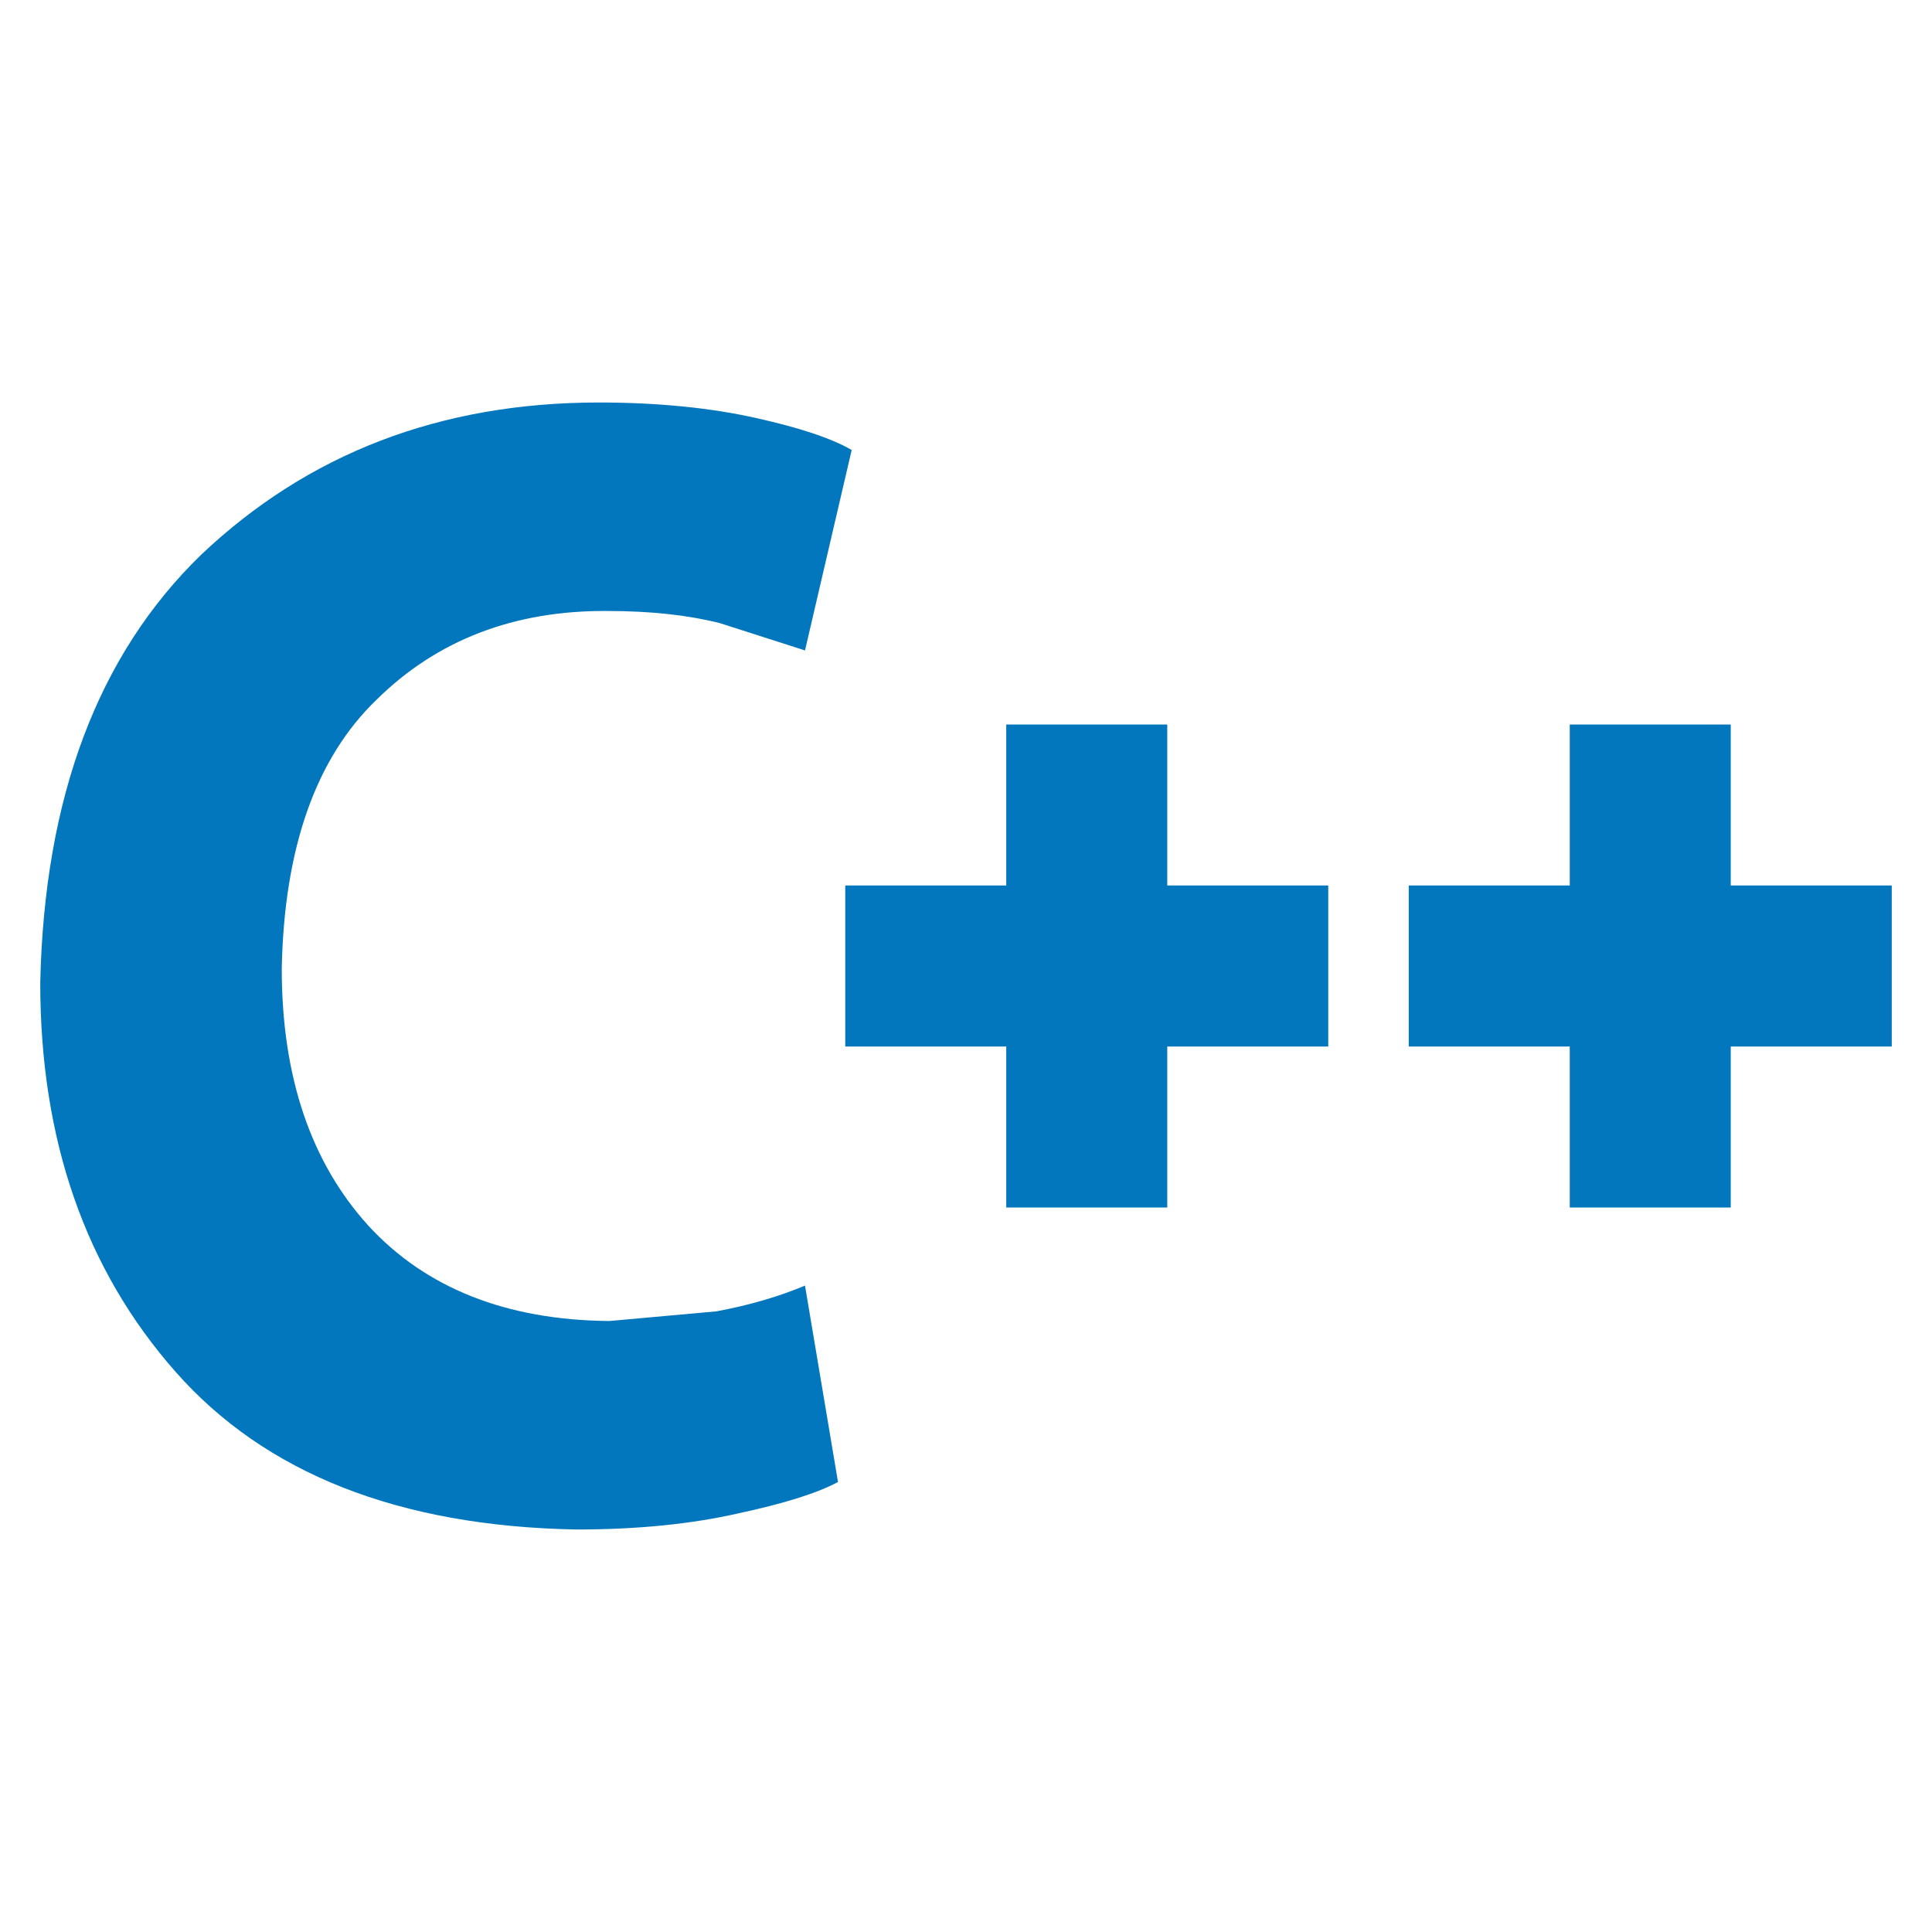
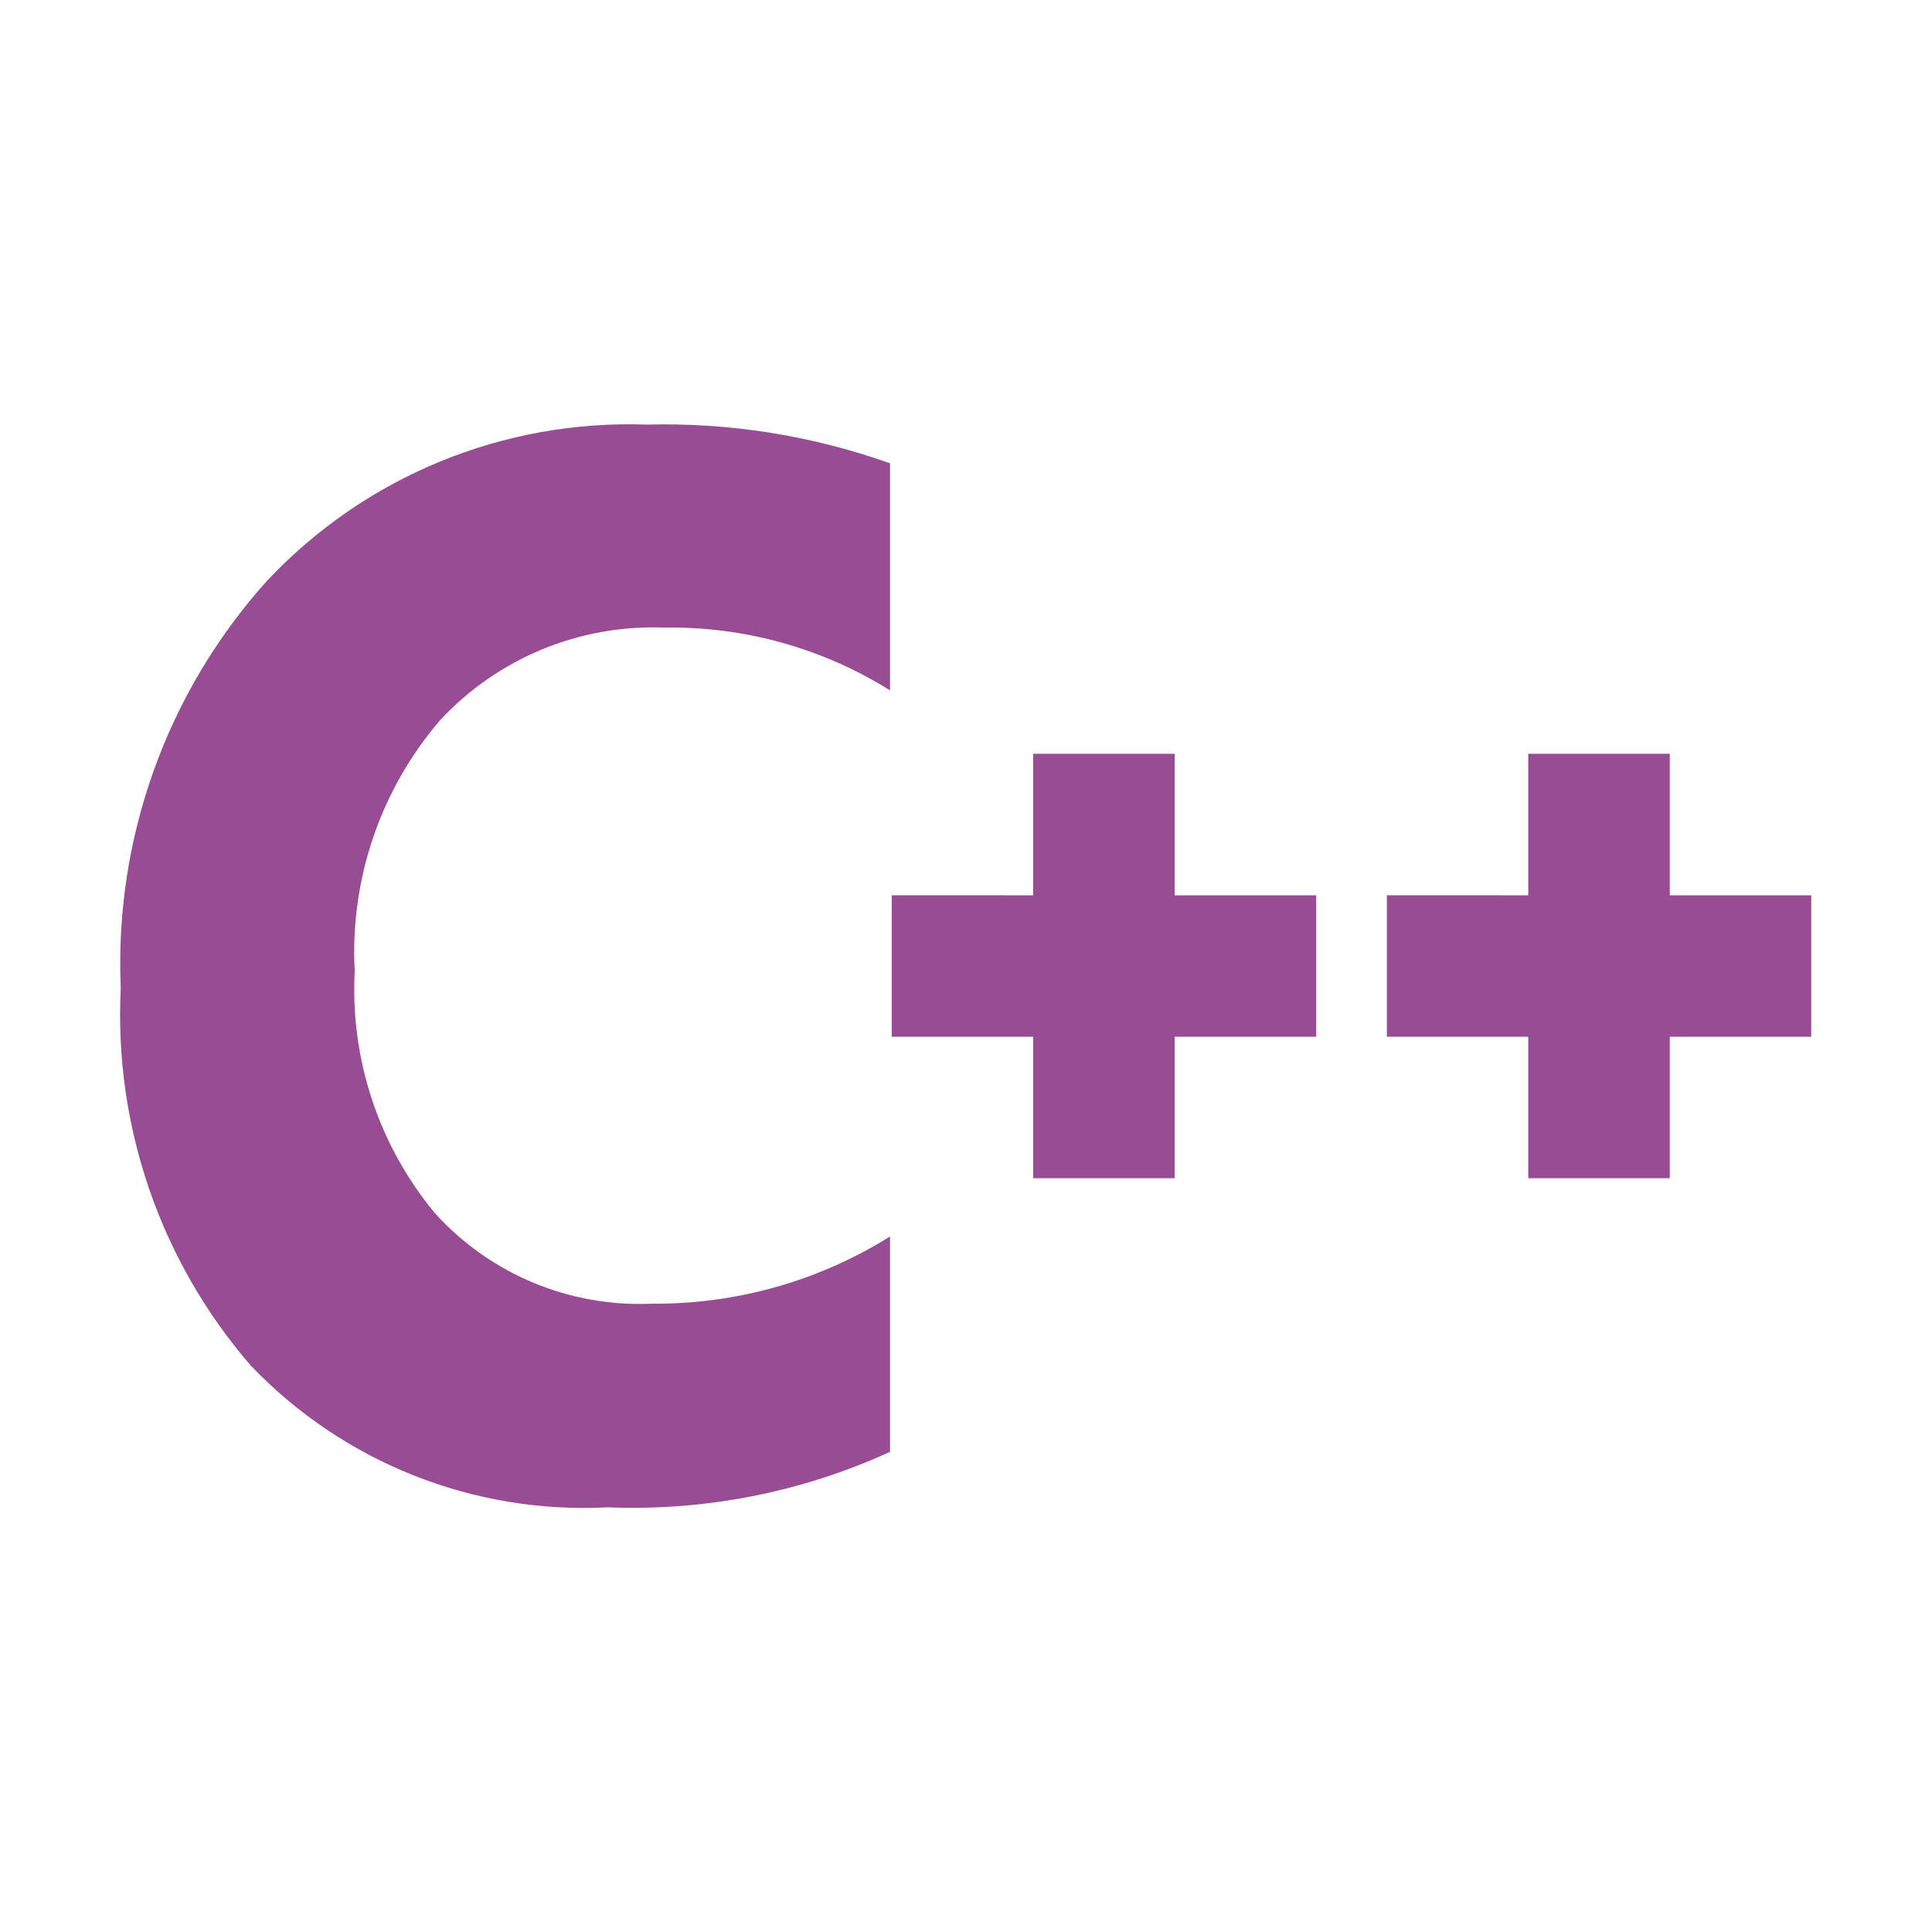
- <svg xmlns="http://www.w3.org/2000/svg" viewBox="0 0 24 24">
-   <path d="m10 15.97.41 2.44c-.26.14-.68.27-1.24.39-.57.13-1.24.2-2.01.2-2.21-.04-3.87-.7-4.98-1.96C1.06 15.77.5 14.16.5 12.21c.05-2.31.72-4.08 2-5.32C3.82 5.64 5.46 5 7.44 5c.75 0 1.4.07 1.94.19s.94.25 1.2.4L10 8.08l-1.06-.34c-.4-.1-.86-.15-1.39-.15-1.16-.01-2.12.36-2.87 1.1-.76.73-1.15 1.85-1.18 3.34 0 1.36.37 2.42 1.08 3.2.71.77 1.71 1.17 2.99 1.18l1.33-.12c.43-.08.79-.19 1.1-.32m.5-4.97h2V9h2v2h2v2h-2v2h-2v-2h-2v-2m7 0h2V9h2v2h2v2h-2v2h-2v-2h-2z" style="fill:#0277bd" />
+ <svg xmlns="http://www.w3.org/2000/svg" width="1em" height="1em" preserveAspectRatio="xMidYMid meet" viewBox="0 0 32 32">
+   <path fill="#984c93" d="M14.742 24.047a10.242 10.242 0 0 1-4.673.919a7.628 7.628 0 0 1-5.914-2.346A8.876 8.876 0 0 1 2 16.369a9.476 9.476 0 0 1 2.422-6.748a8.216 8.216 0 0 1 6.285-2.588a11.151 11.151 0 0 1 4.035.641v3.761A6.839 6.839 0 0 0 11 10.395a4.813 4.813 0 0 0-3.712 1.535a5.9 5.9 0 0 0-1.413 4.159A5.8 5.8 0 0 0 7.209 20.1a4.57 4.57 0 0 0 3.59 1.493a7.319 7.319 0 0 0 3.943-1.113Zm2.37-9.218v-2.344h2.344v2.344H21.8v2.343h-2.344v2.343h-2.344v-2.343H14.77v-2.344l2.342.001zm8.201 0v-2.344h2.344v2.344H30v2.343h-2.343v2.343h-2.344v-2.343h-2.342v-2.344l2.342.001z" />
</svg>
